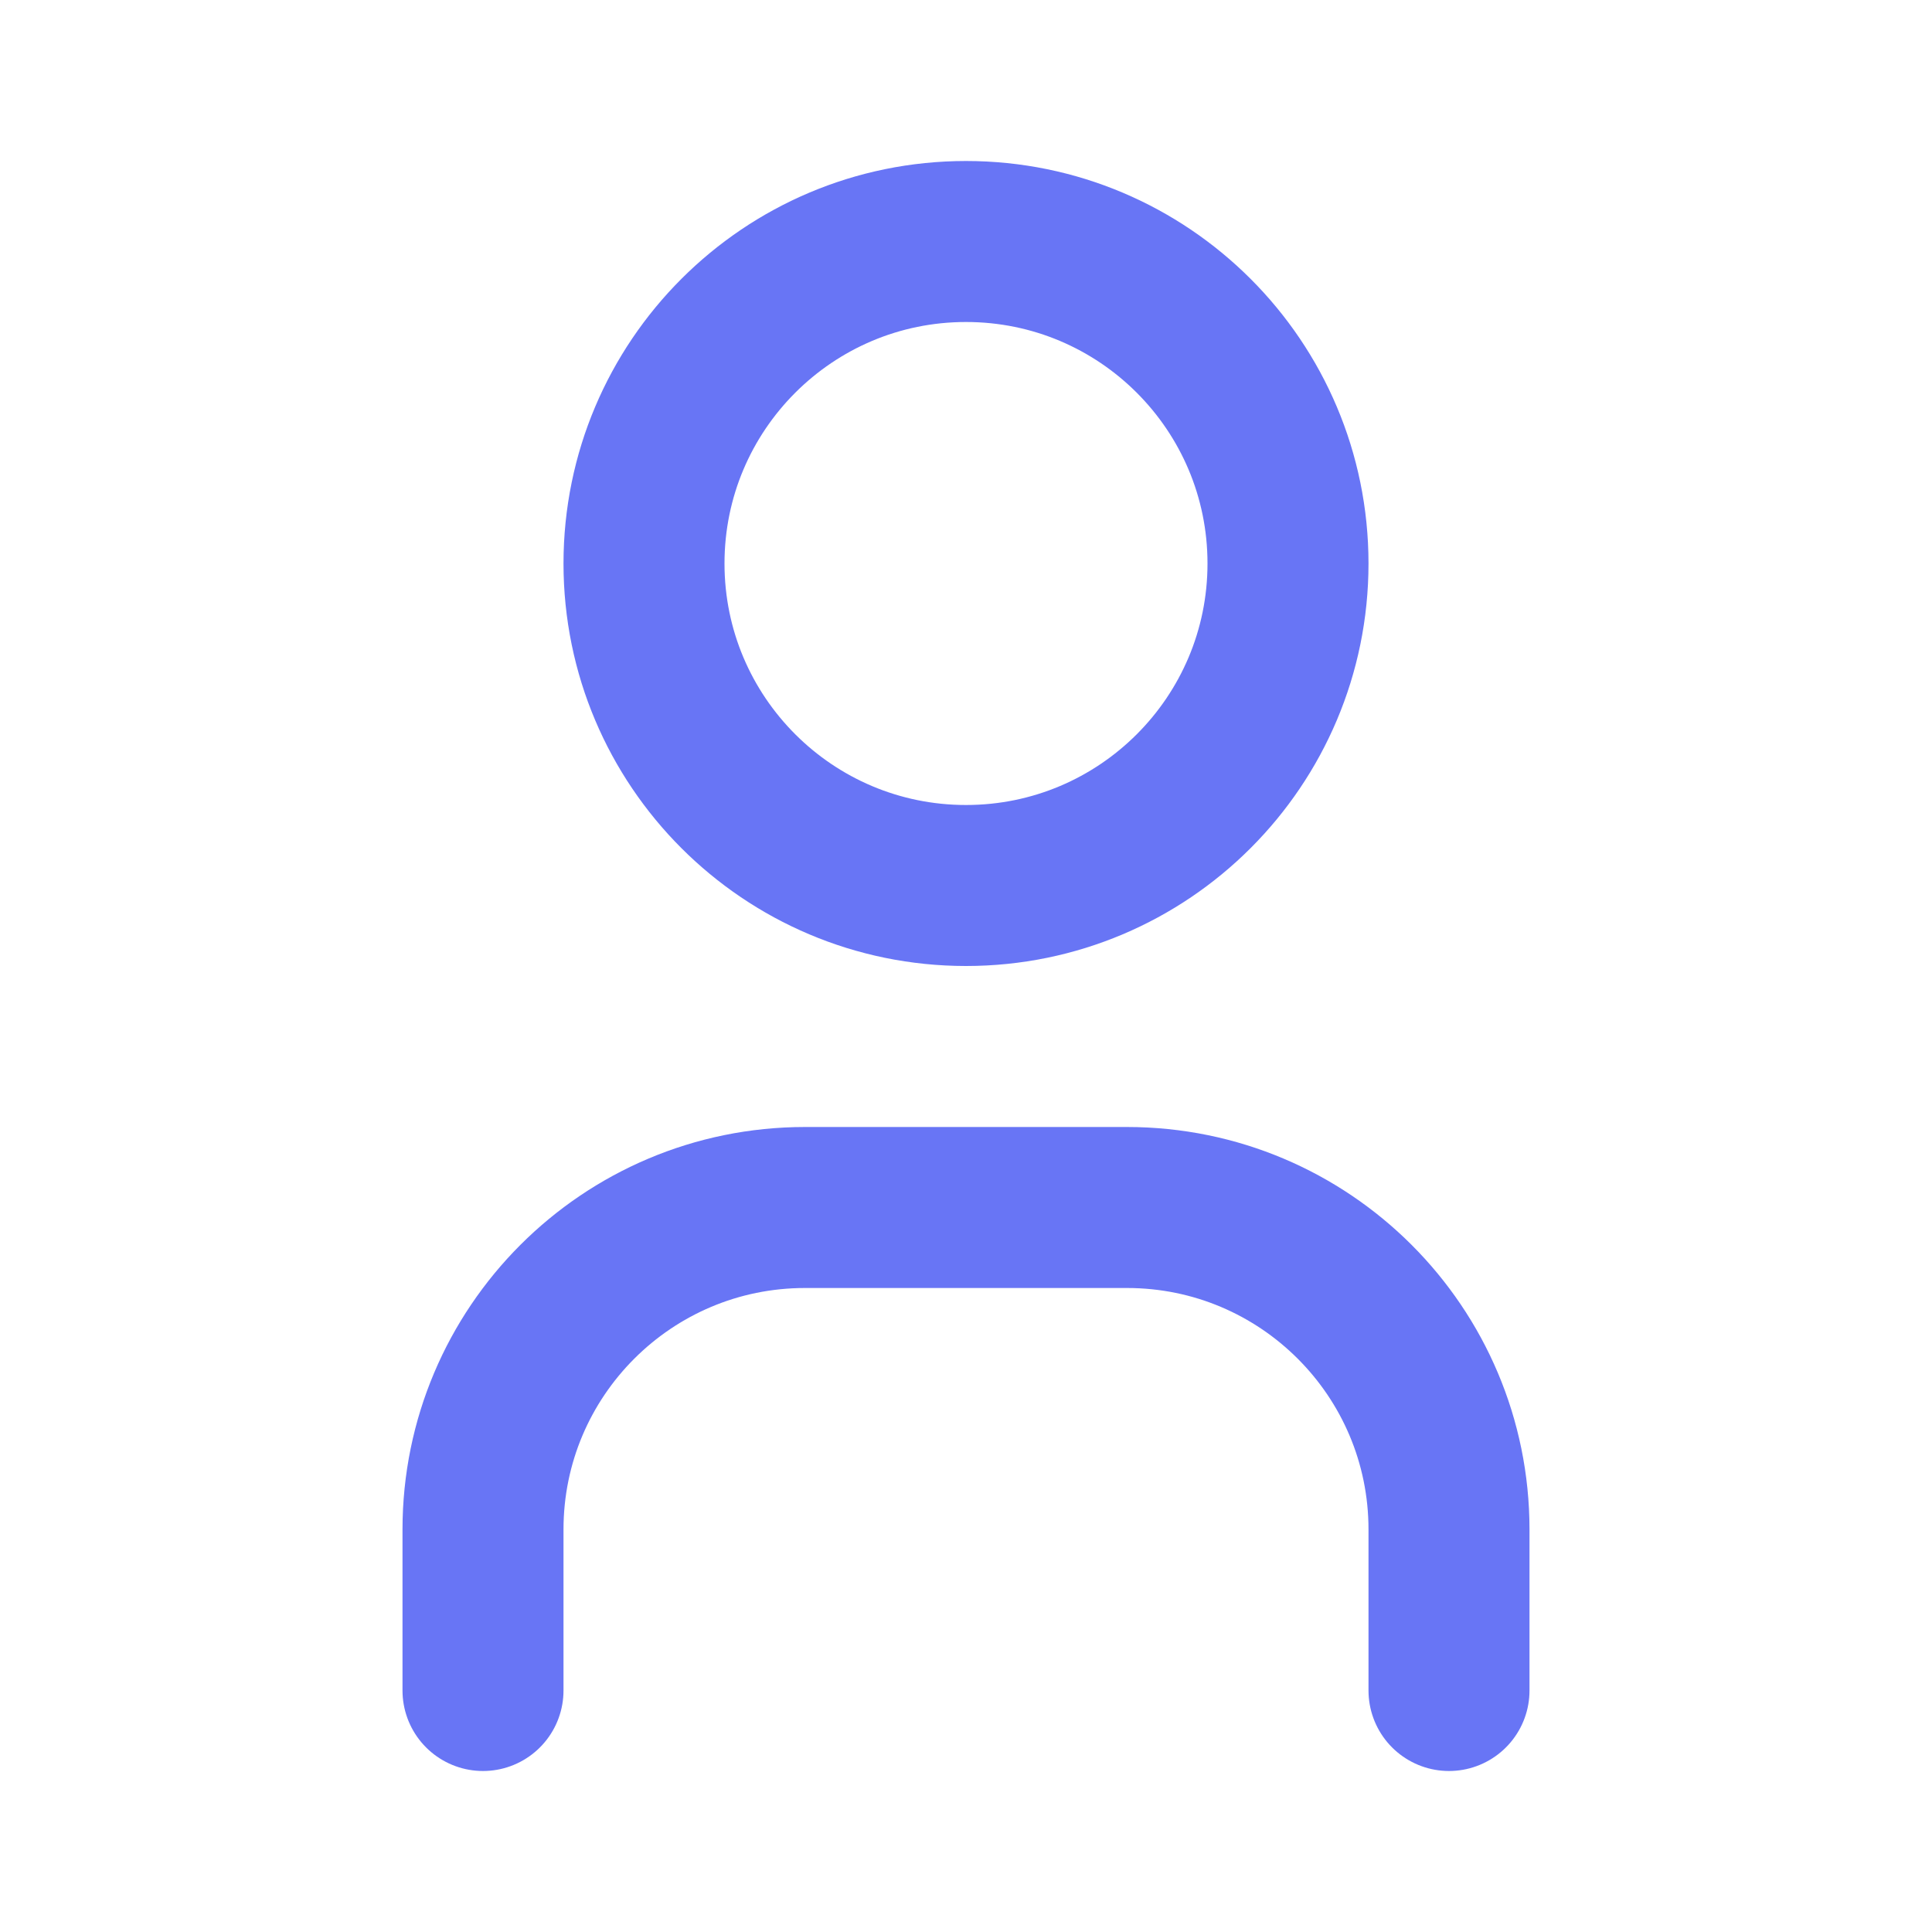
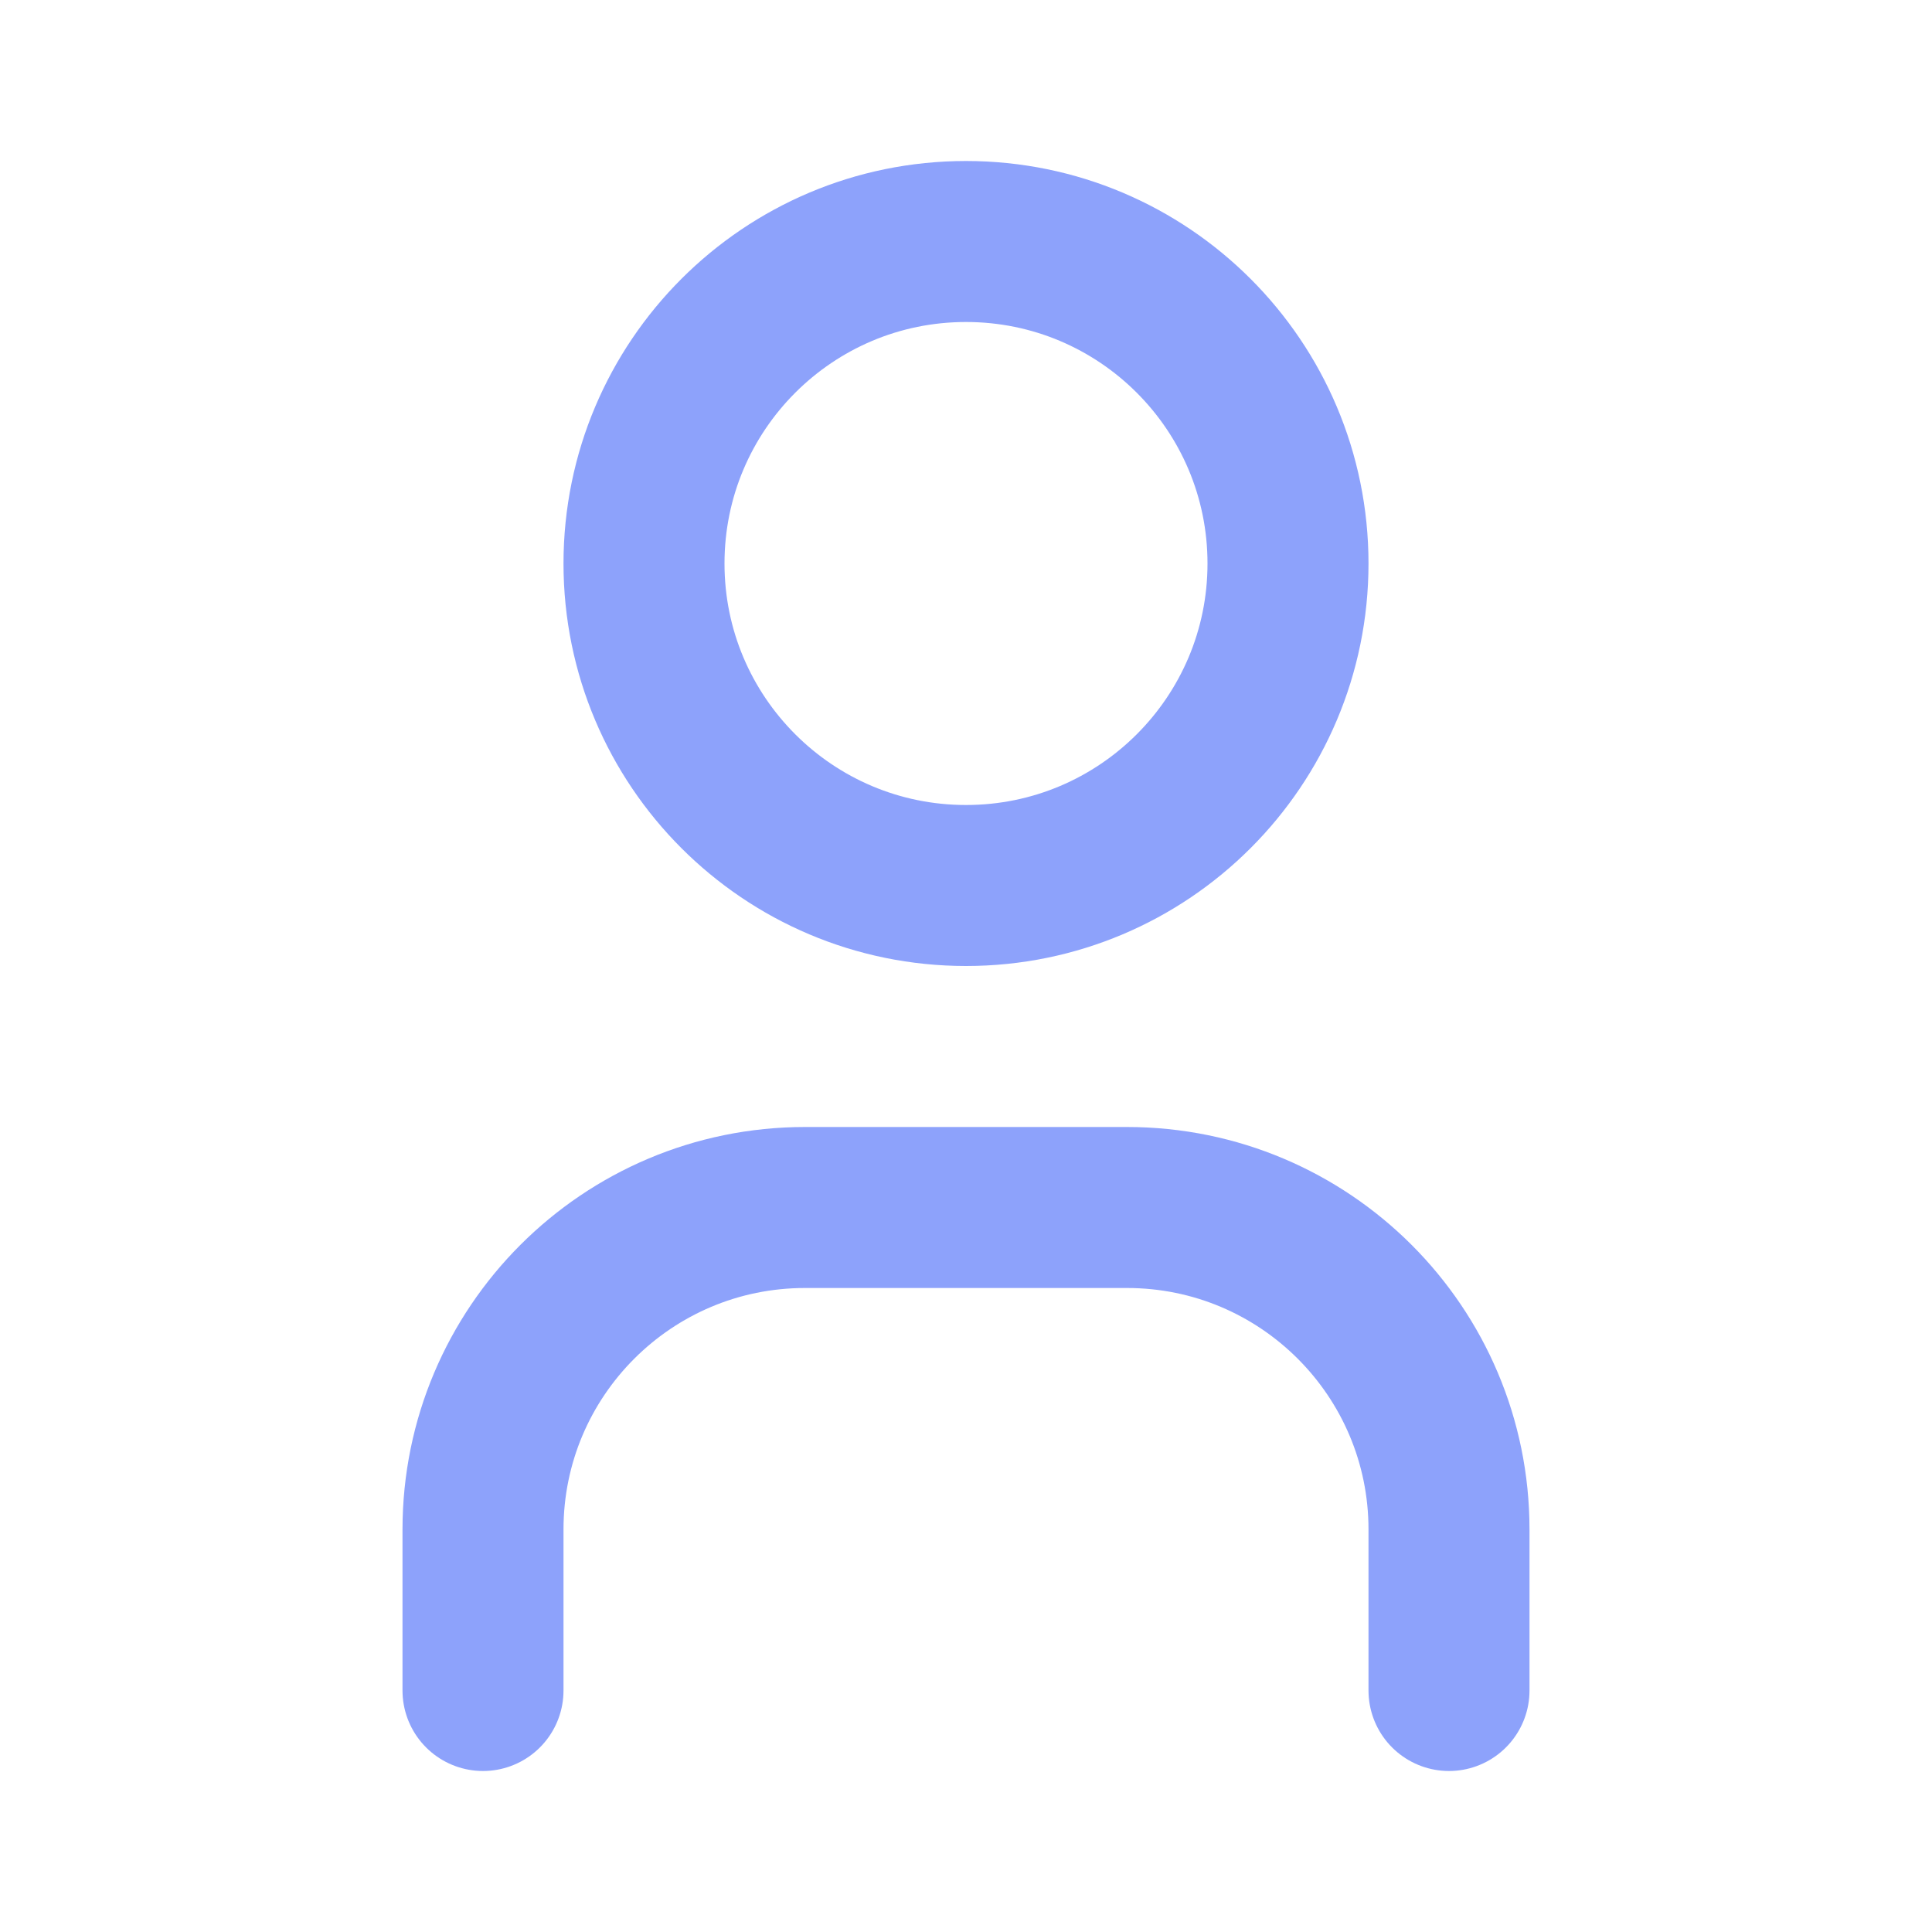
- <svg xmlns="http://www.w3.org/2000/svg" class="icon icon-tabler icon-tabler-user" width="24" height="24" viewBox="0 0 24 24" stroke-width="2" stroke="#6875F5" fill="none" stroke-linecap="round" stroke-linejoin="round">
+ <svg xmlns="http://www.w3.org/2000/svg" class="icon icon-tabler icon-tabler-user" width="24" height="24" viewBox="0 0 24 24" stroke-width="2" stroke="#8DA2FB" fill="none" stroke-linecap="round" stroke-linejoin="round">
  <path stroke="none" d="M0 0h24v24H0z" fill="none" />
  <path d="M8 7a4 4 0 1 0 8 0a4 4 0 0 0 -8 0" />
  <path d="M6 21v-2a4 4 0 0 1 4 -4h4a4 4 0 0 1 4 4v2" />
</svg>
